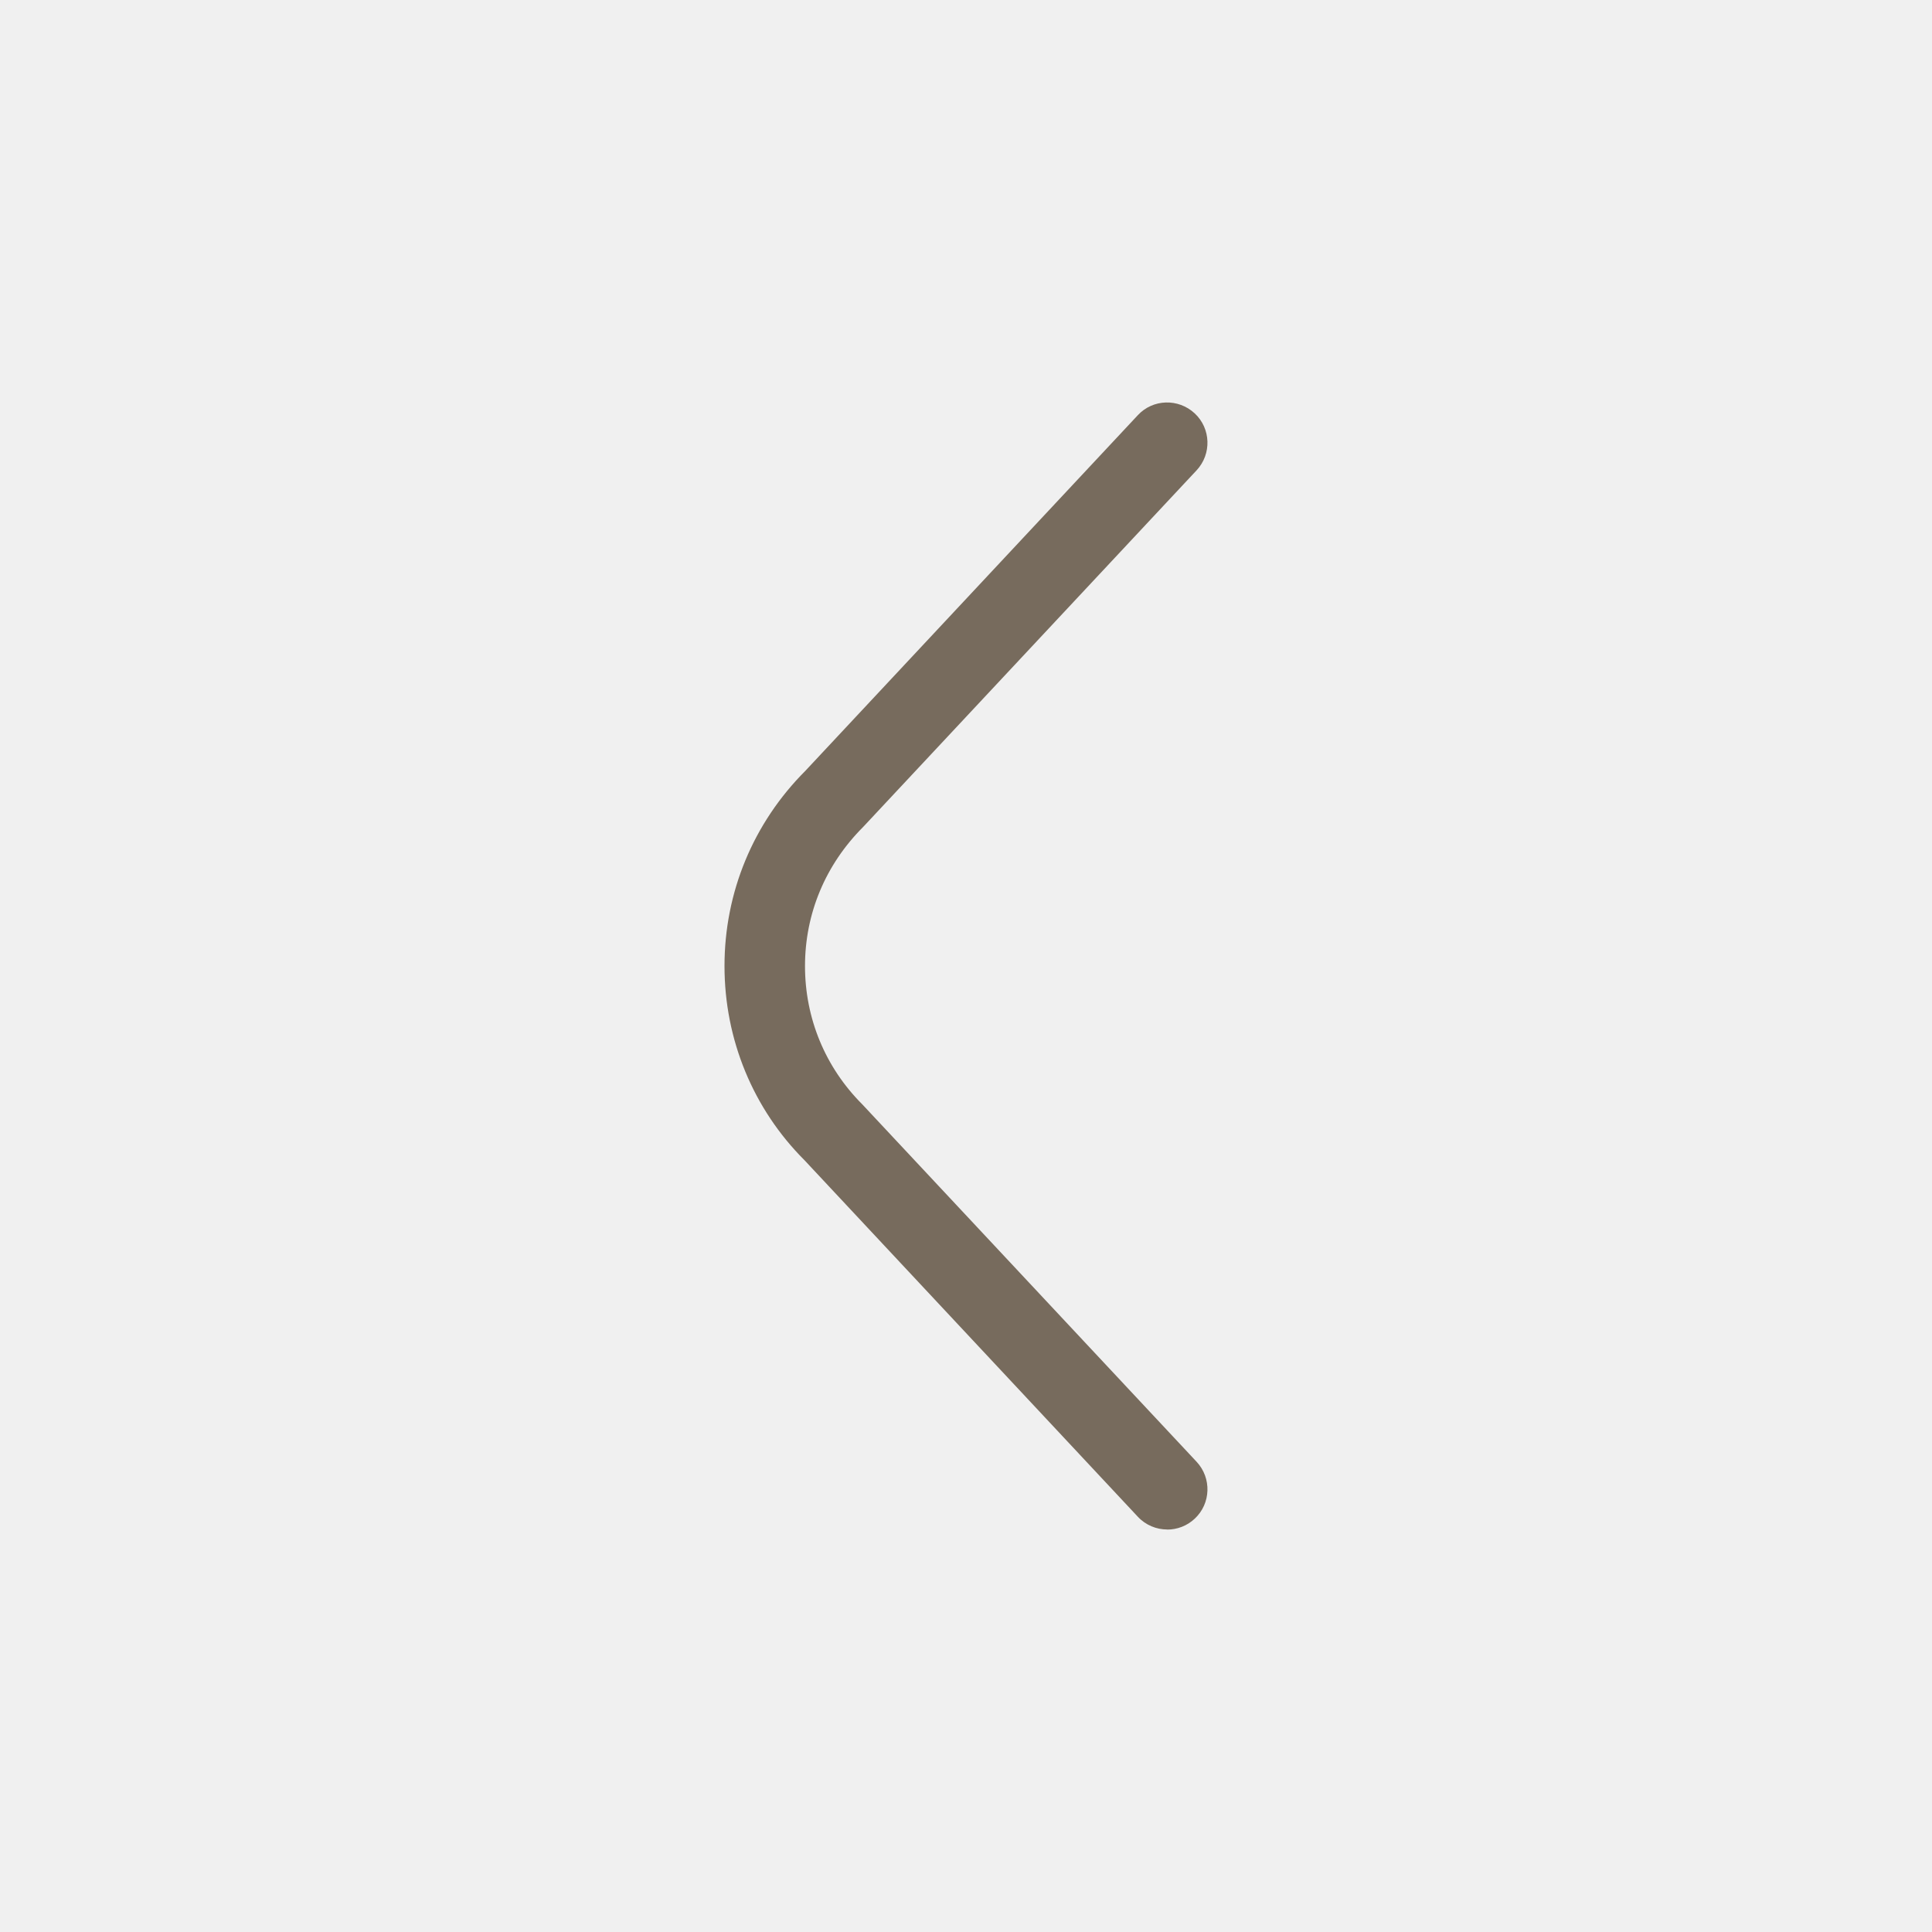
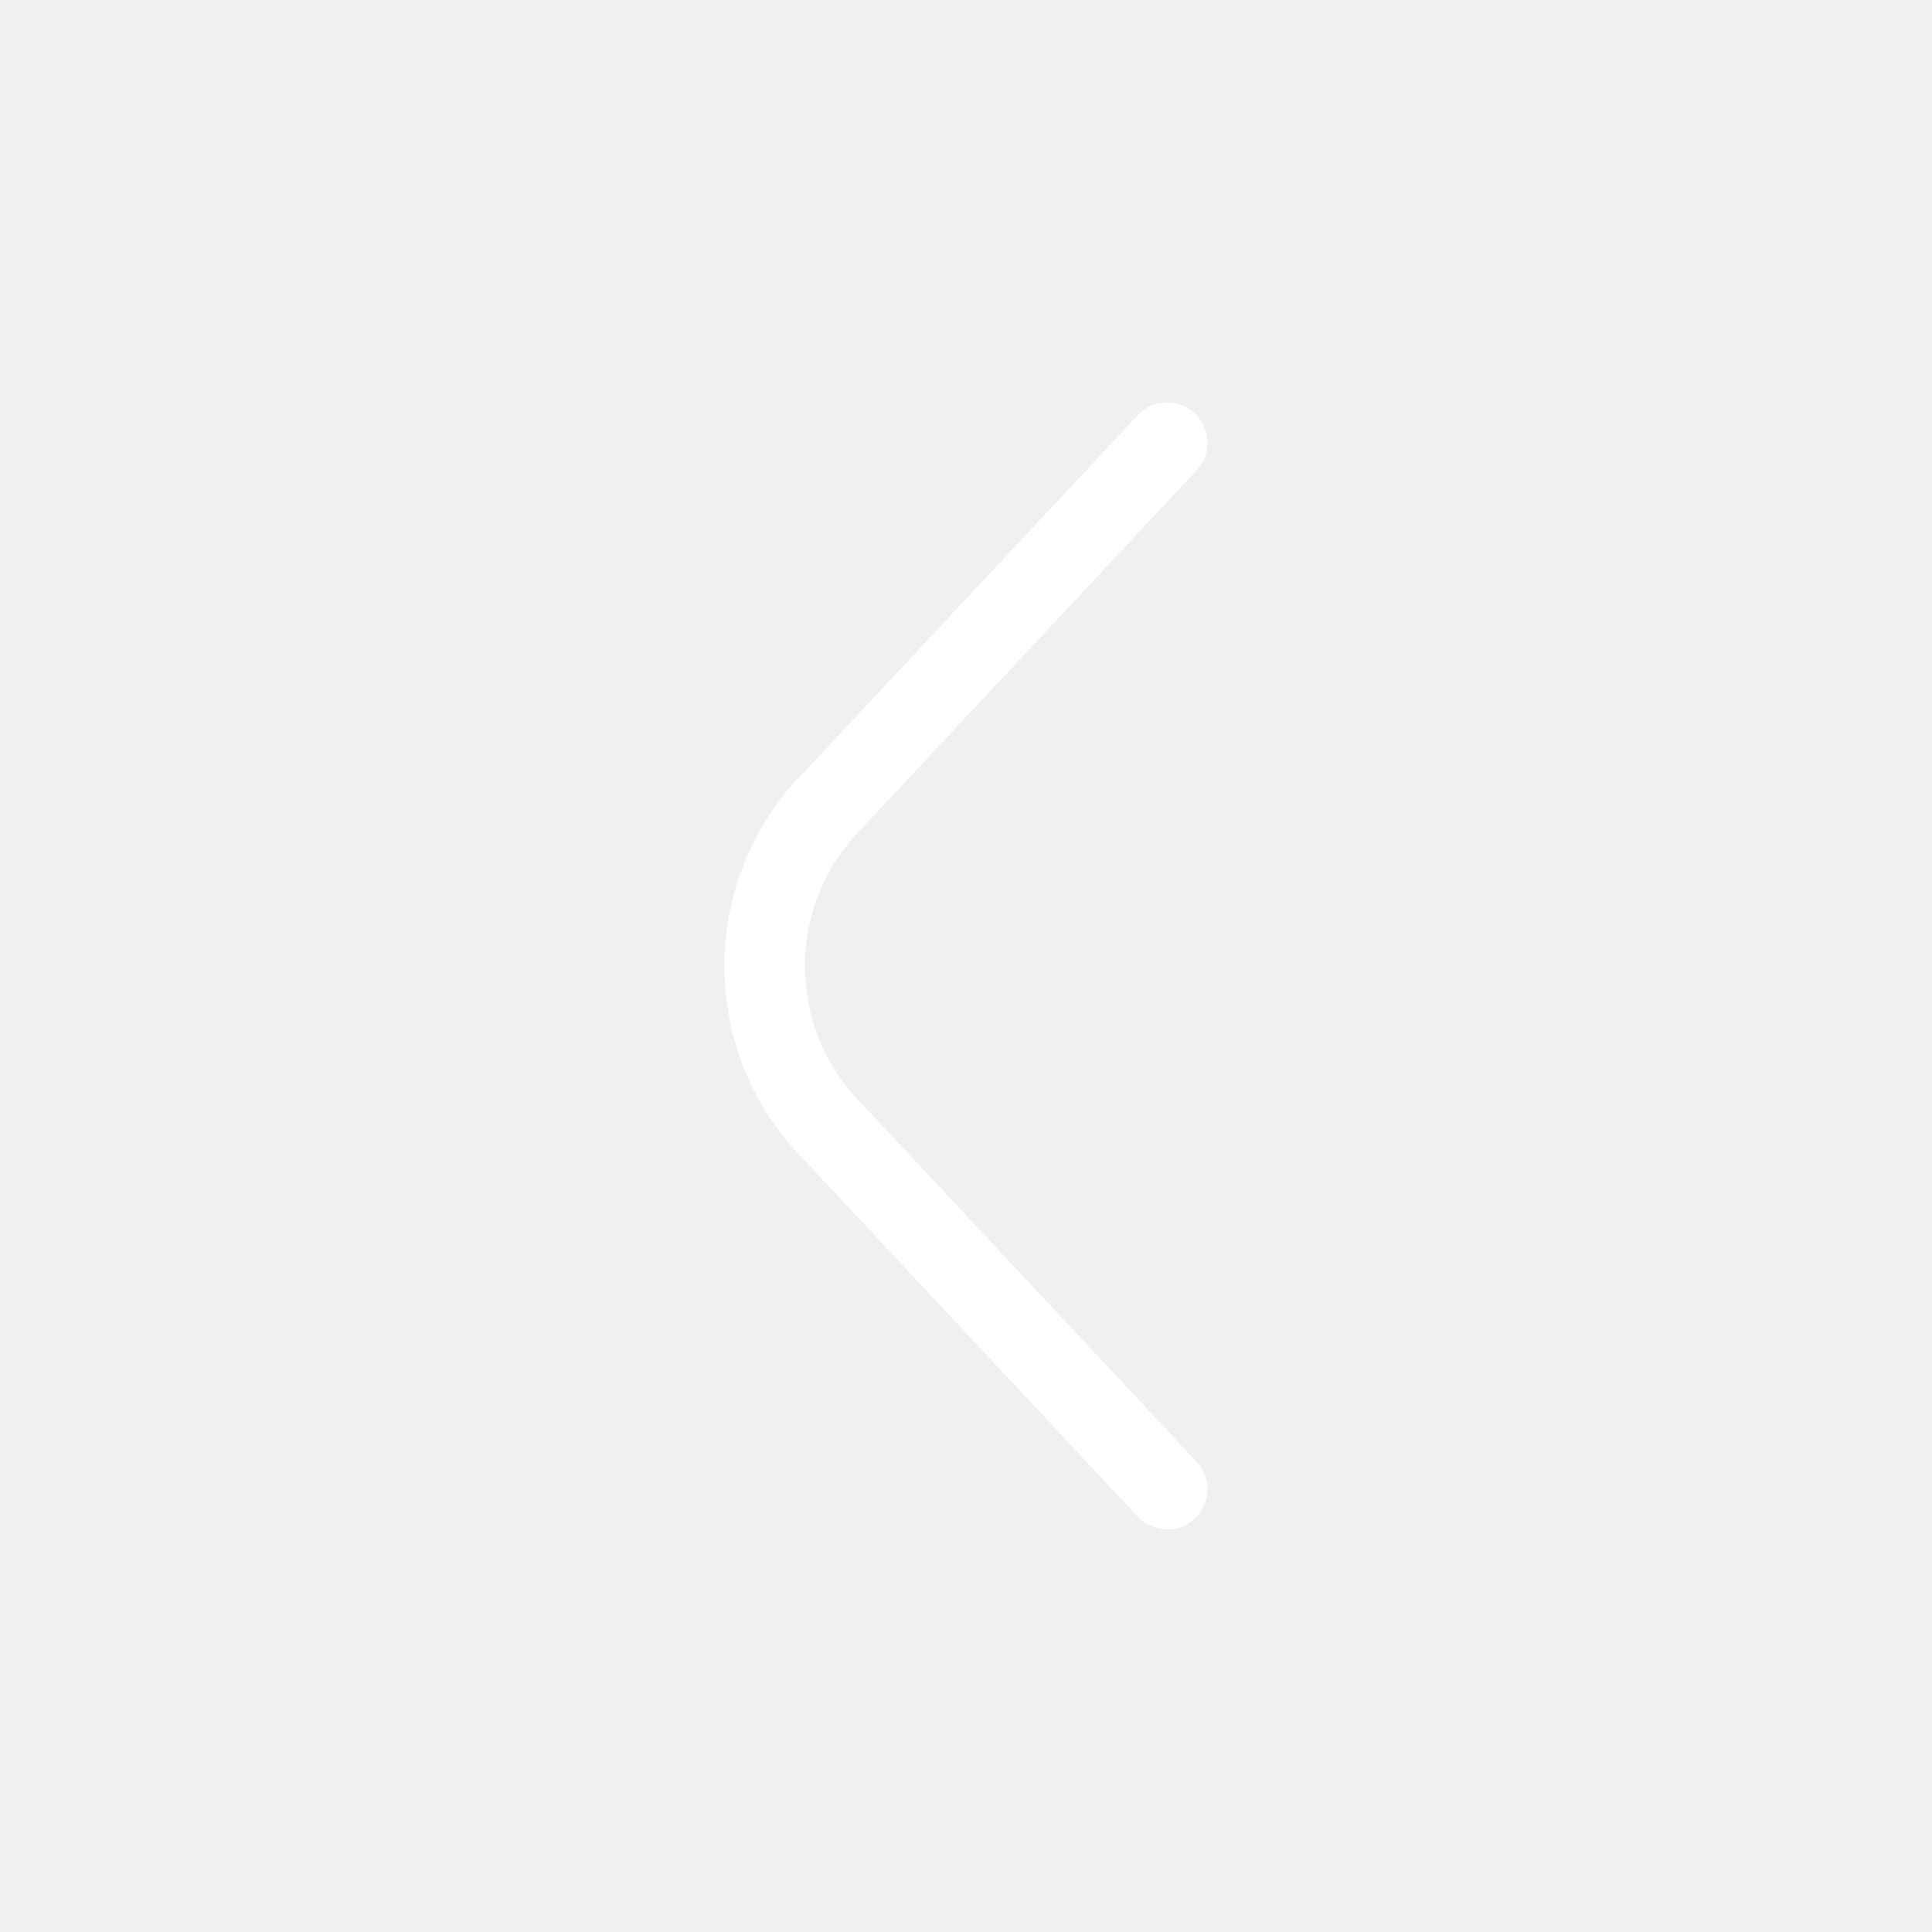
- <svg xmlns="http://www.w3.org/2000/svg" id="Layer_1" data-name="Layer 1" viewBox="0 0 24 24" fill="#776B5D">
+ <svg xmlns="http://www.w3.org/2000/svg" id="Layer_1" data-name="Layer 1" viewBox="0 0 24 24" fill="white">
  <path d="m14.5,19c-.133,0-.267-.053-.365-.158l-4.142-4.43c-.636-.636-.993-1.496-.993-2.412s.357-1.776,1.004-2.424l4.13-4.418c.188-.203.505-.211.707-.023.202.188.212.505.024.707l-4.142,4.43c-.471.471-.723,1.08-.723,1.729s.252,1.258.711,1.717l4.154,4.441c.188.202.178.519-.024.707-.096.09-.219.135-.341.135Z" />
</svg>
